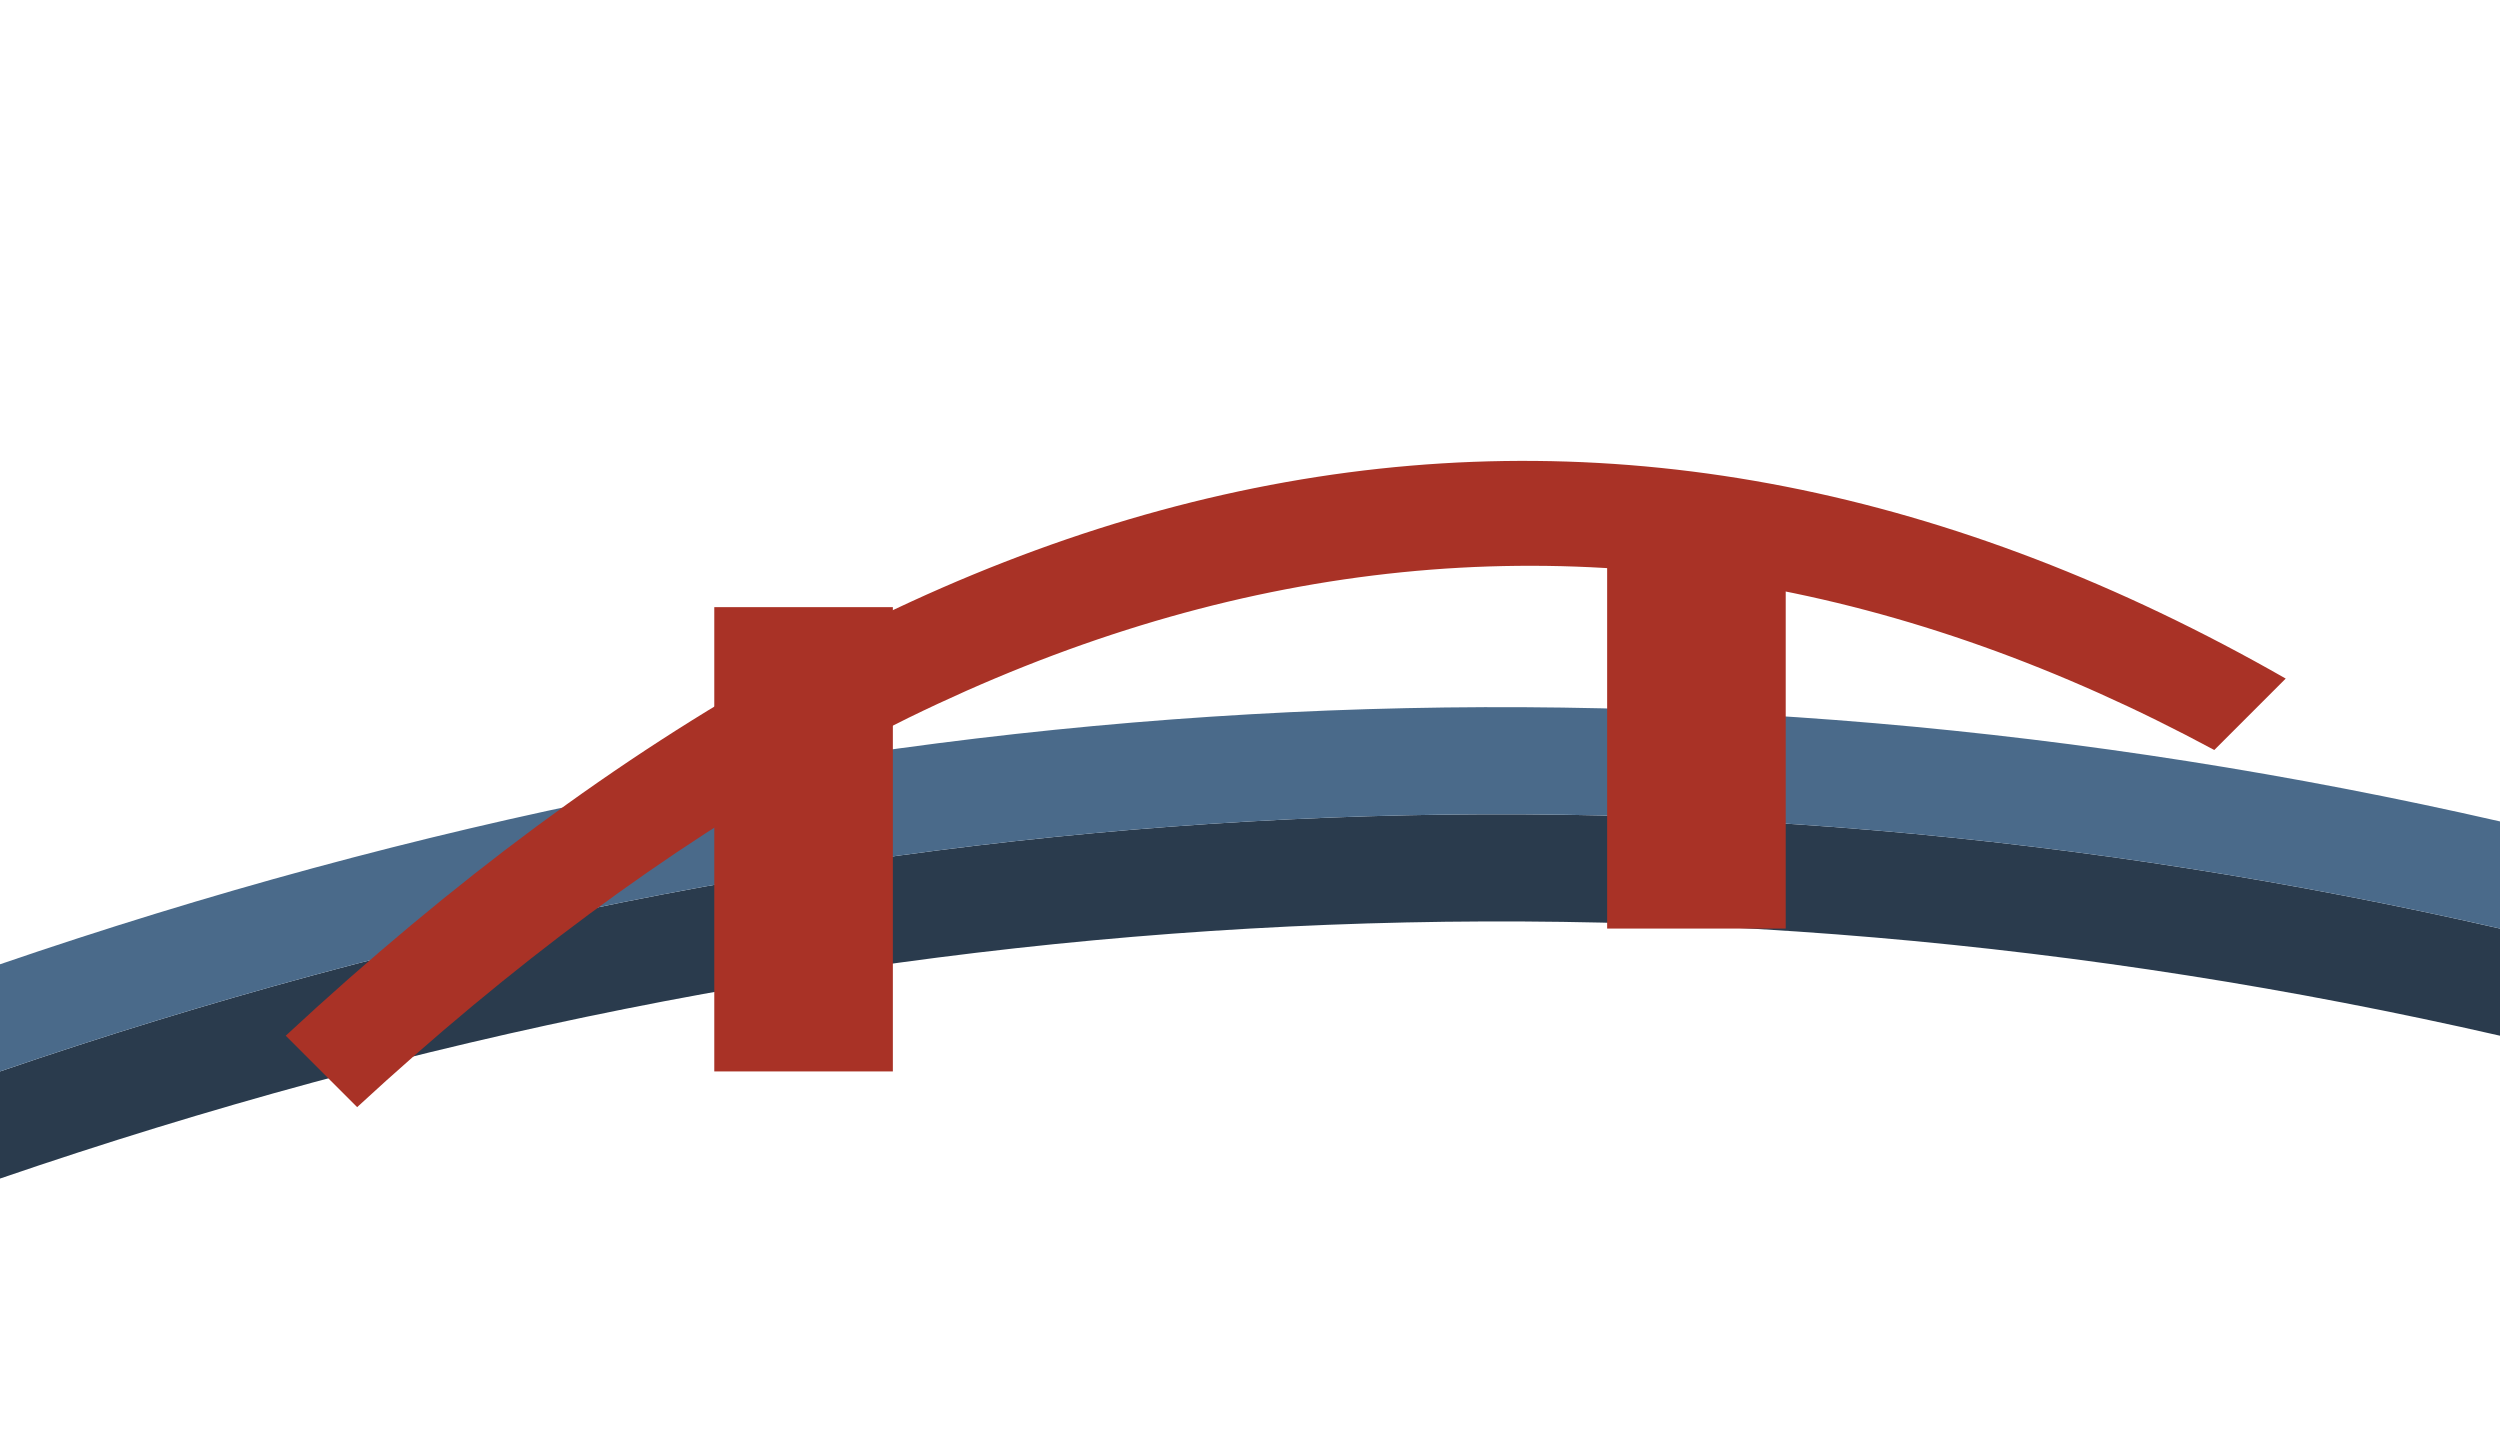
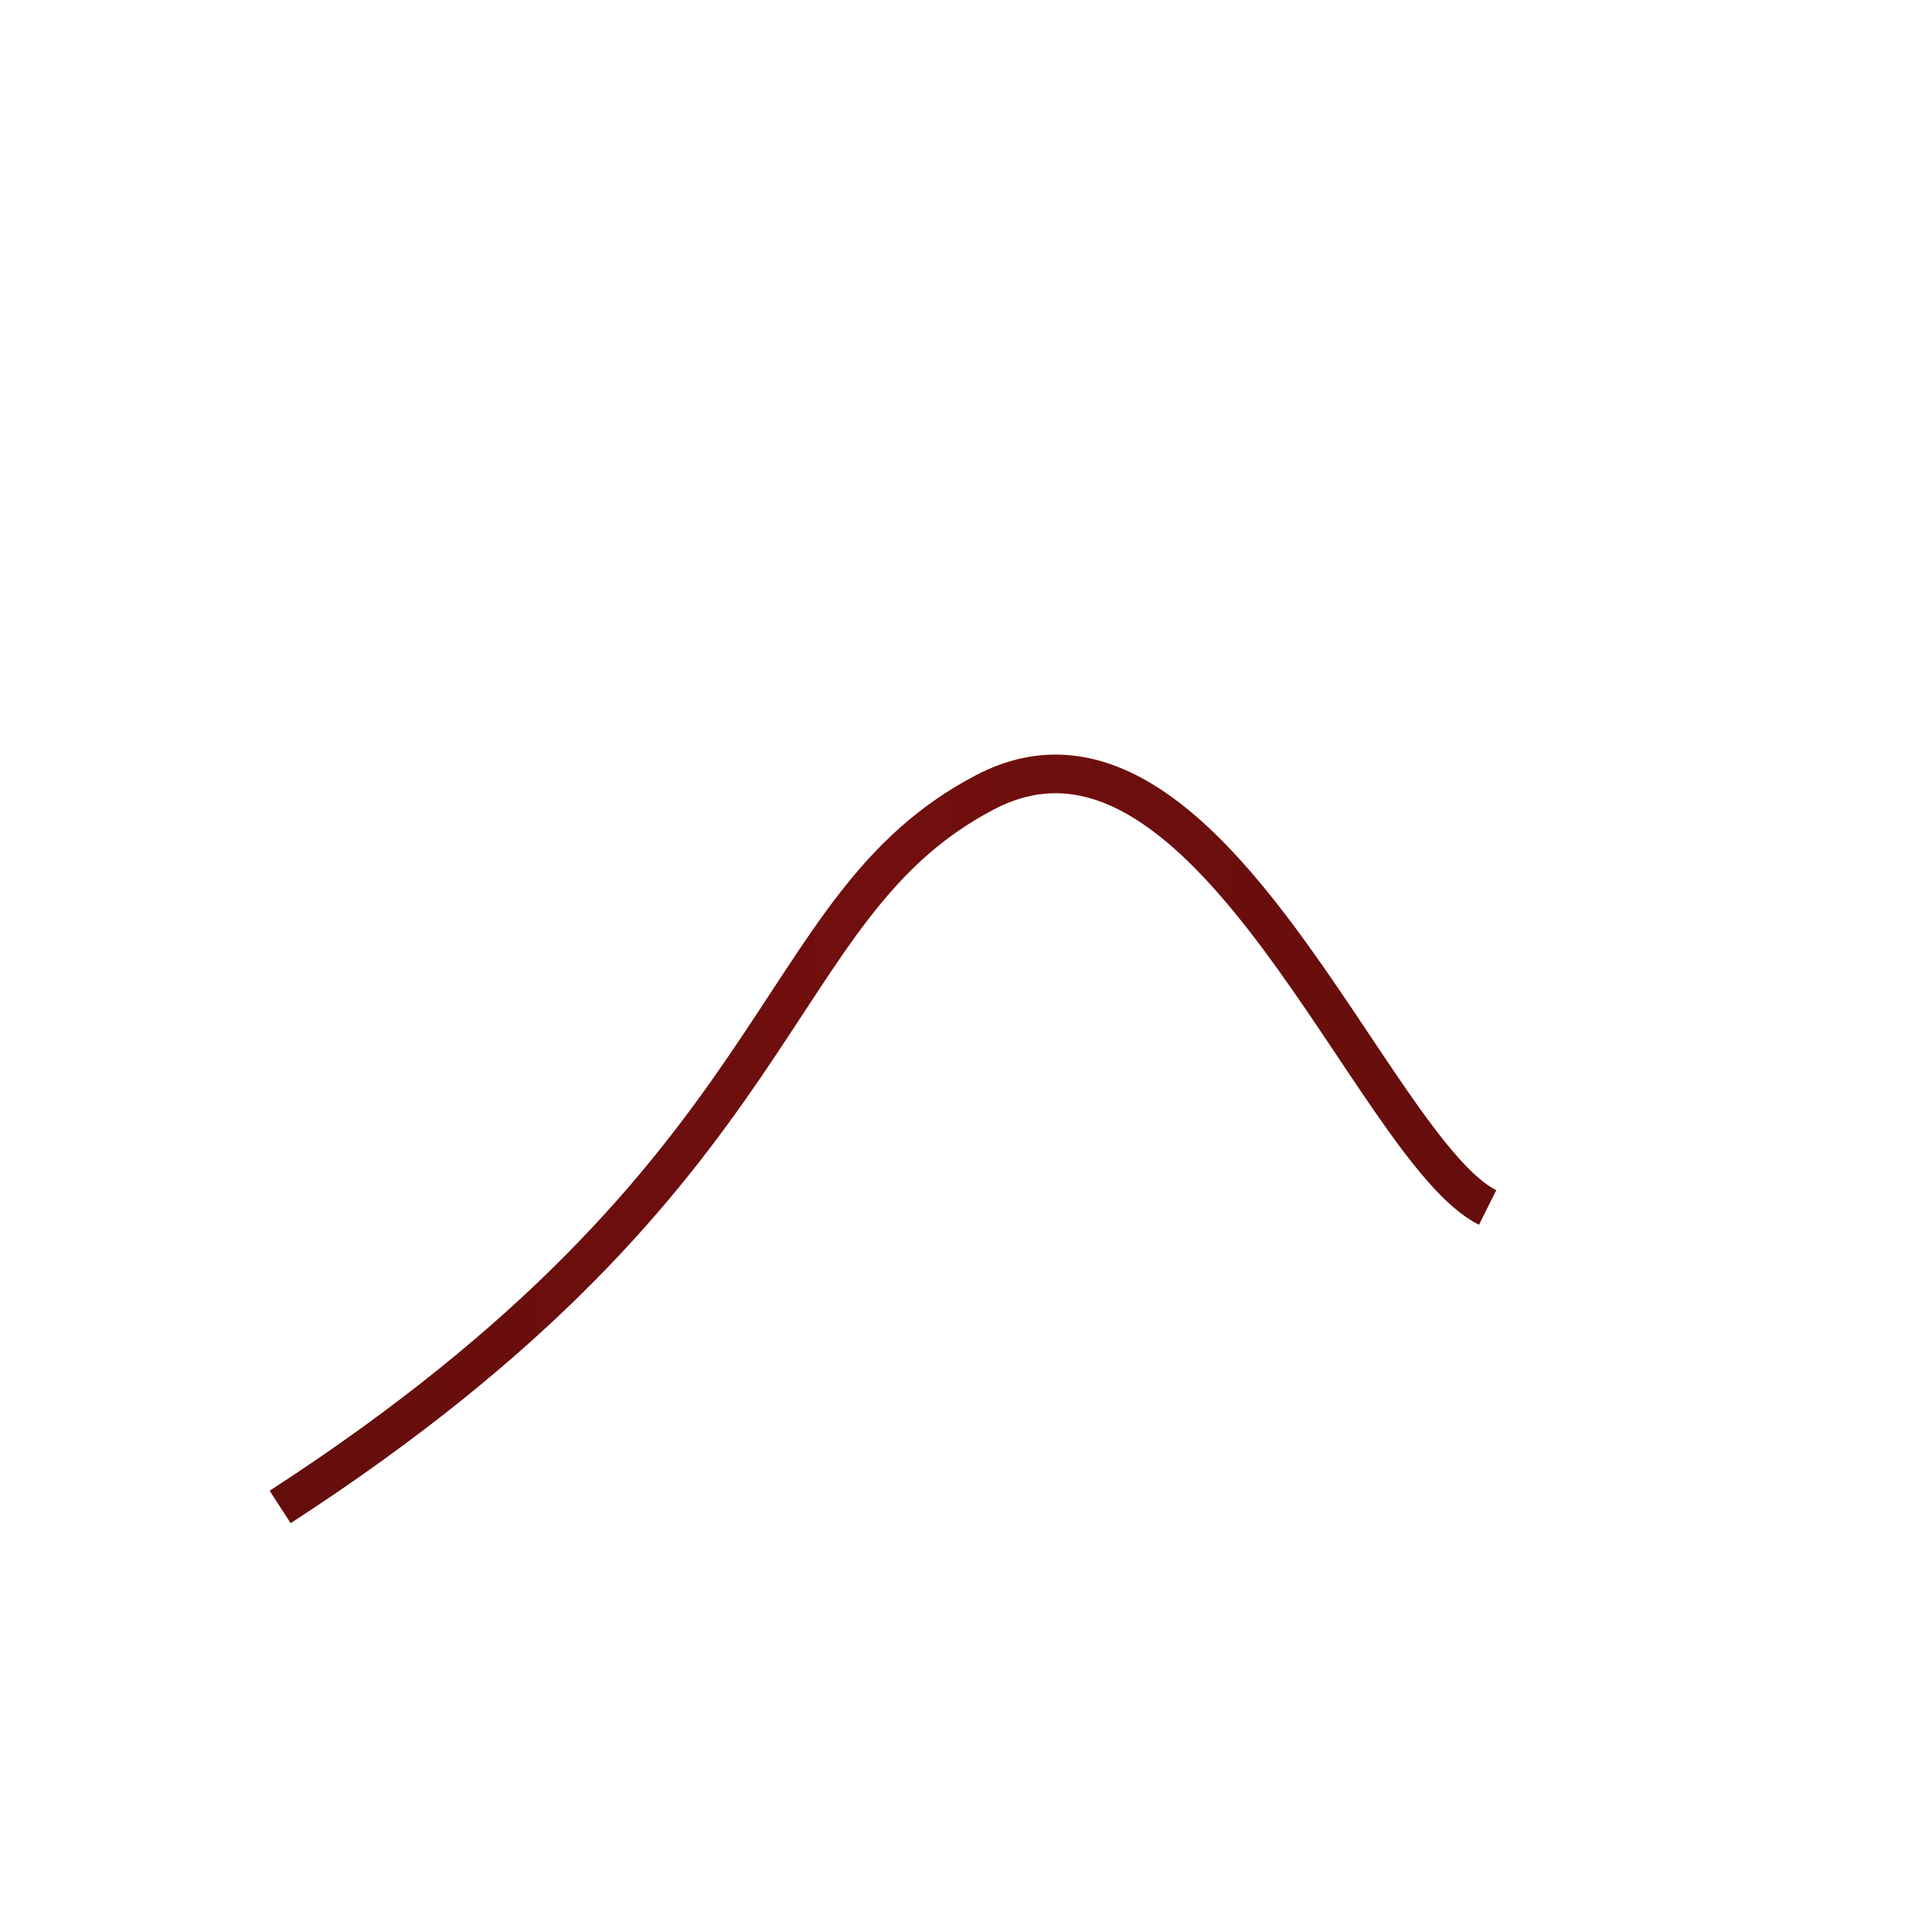
- <svg xmlns="http://www.w3.org/2000/svg" viewBox="0 0 350 200">
-   <path d="M0,150 Q175,90 350,130 L350,145 Q175,105 0,165 Z" fill="#2A3B4D" />
-   <path d="M0,135 Q175,75 350,115 L350,130 Q175,90 0,150 Z" fill="#4A6A8A" />
-   <rect x="100" y="85" width="25" height="65" fill="#A93226" />
-   <rect x="225" y="70" width="25" height="60" fill="#A93226" />
-   <path d="M40,145 Q180,15 320,95 L310,105 Q180,35 50,155 Z" fill="#A93226" />
+ <svg xmlns="http://www.w3.org/2000/svg" width="200" height="200" viewBox="0 0 200 200">
+   <defs>
+     <linearGradient id="grad" x1="0%" y1="100%" x2="100%" y2="100%">
+       <stop offset="0%" stop-color="#650e0d" />
+       <stop offset="50%" stop-color="#720e0e" />
+       <stop offset="100%" stop-color="#650e0d" />
+     </linearGradient>
+   </defs>
+   <path d="M29 156C83 121 79 94 102 82S142 119 154 125" fill="none" stroke="url(#grad)" stroke-width="4" />
</svg>
